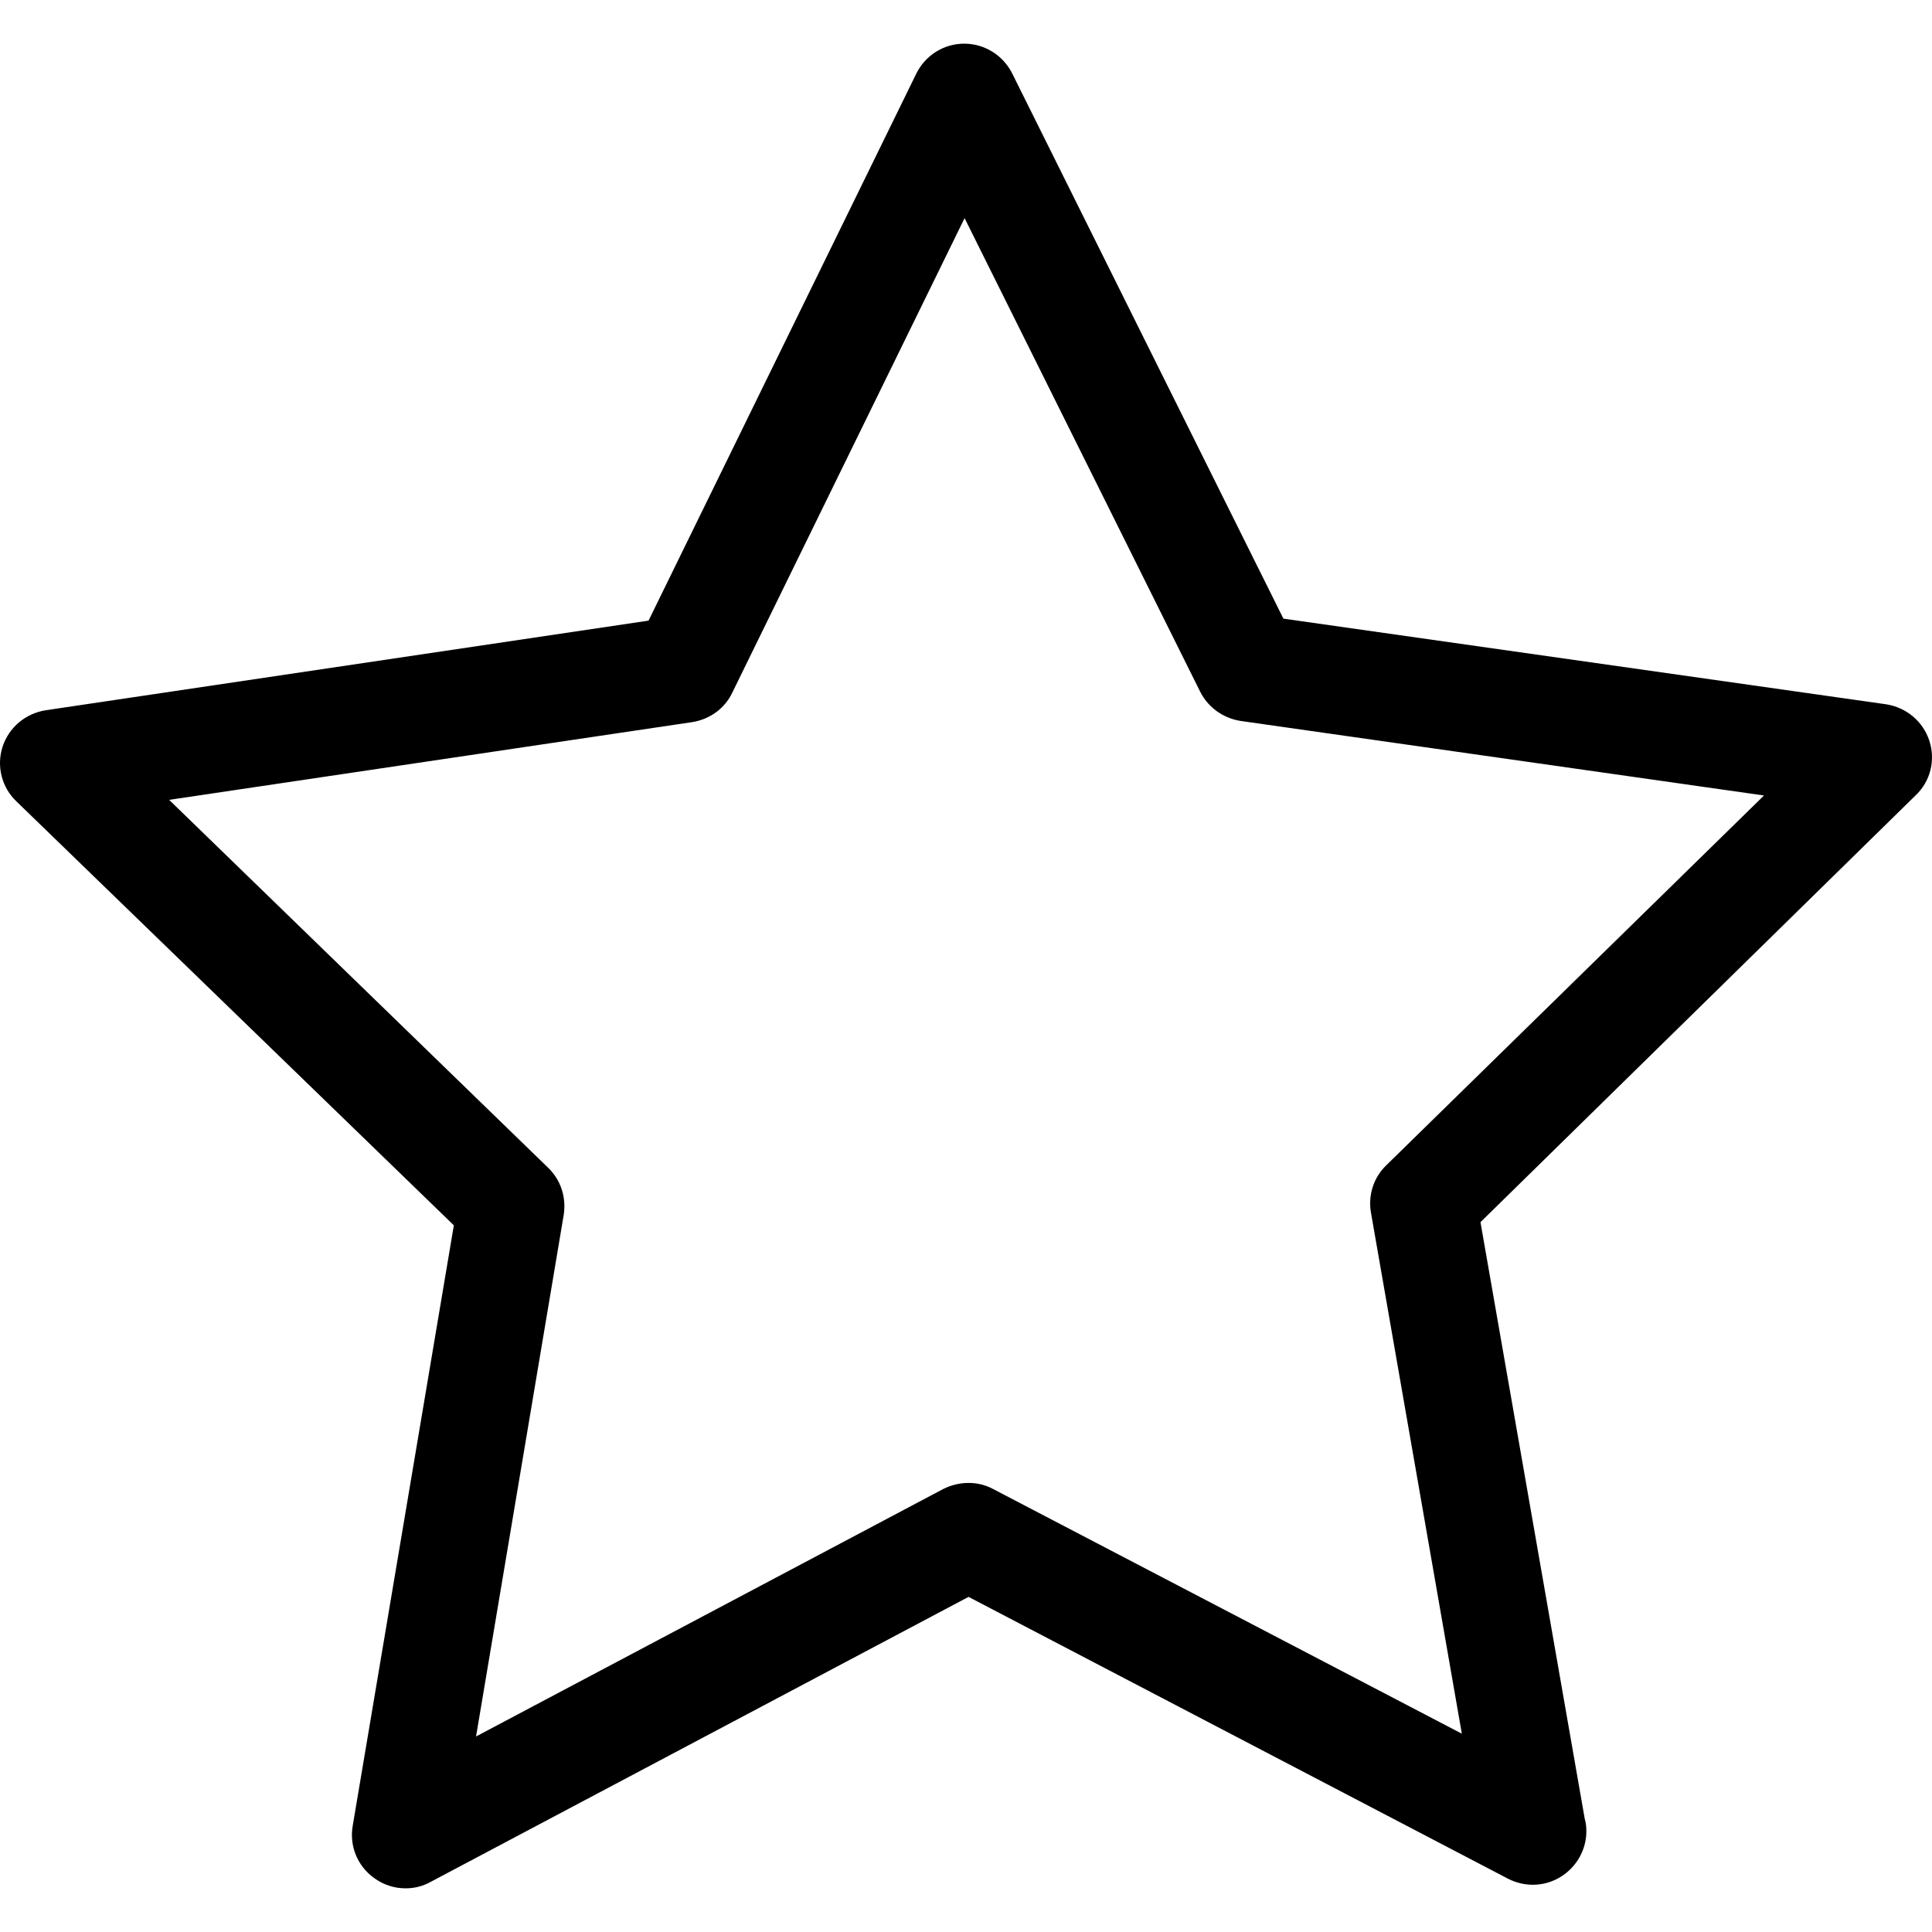
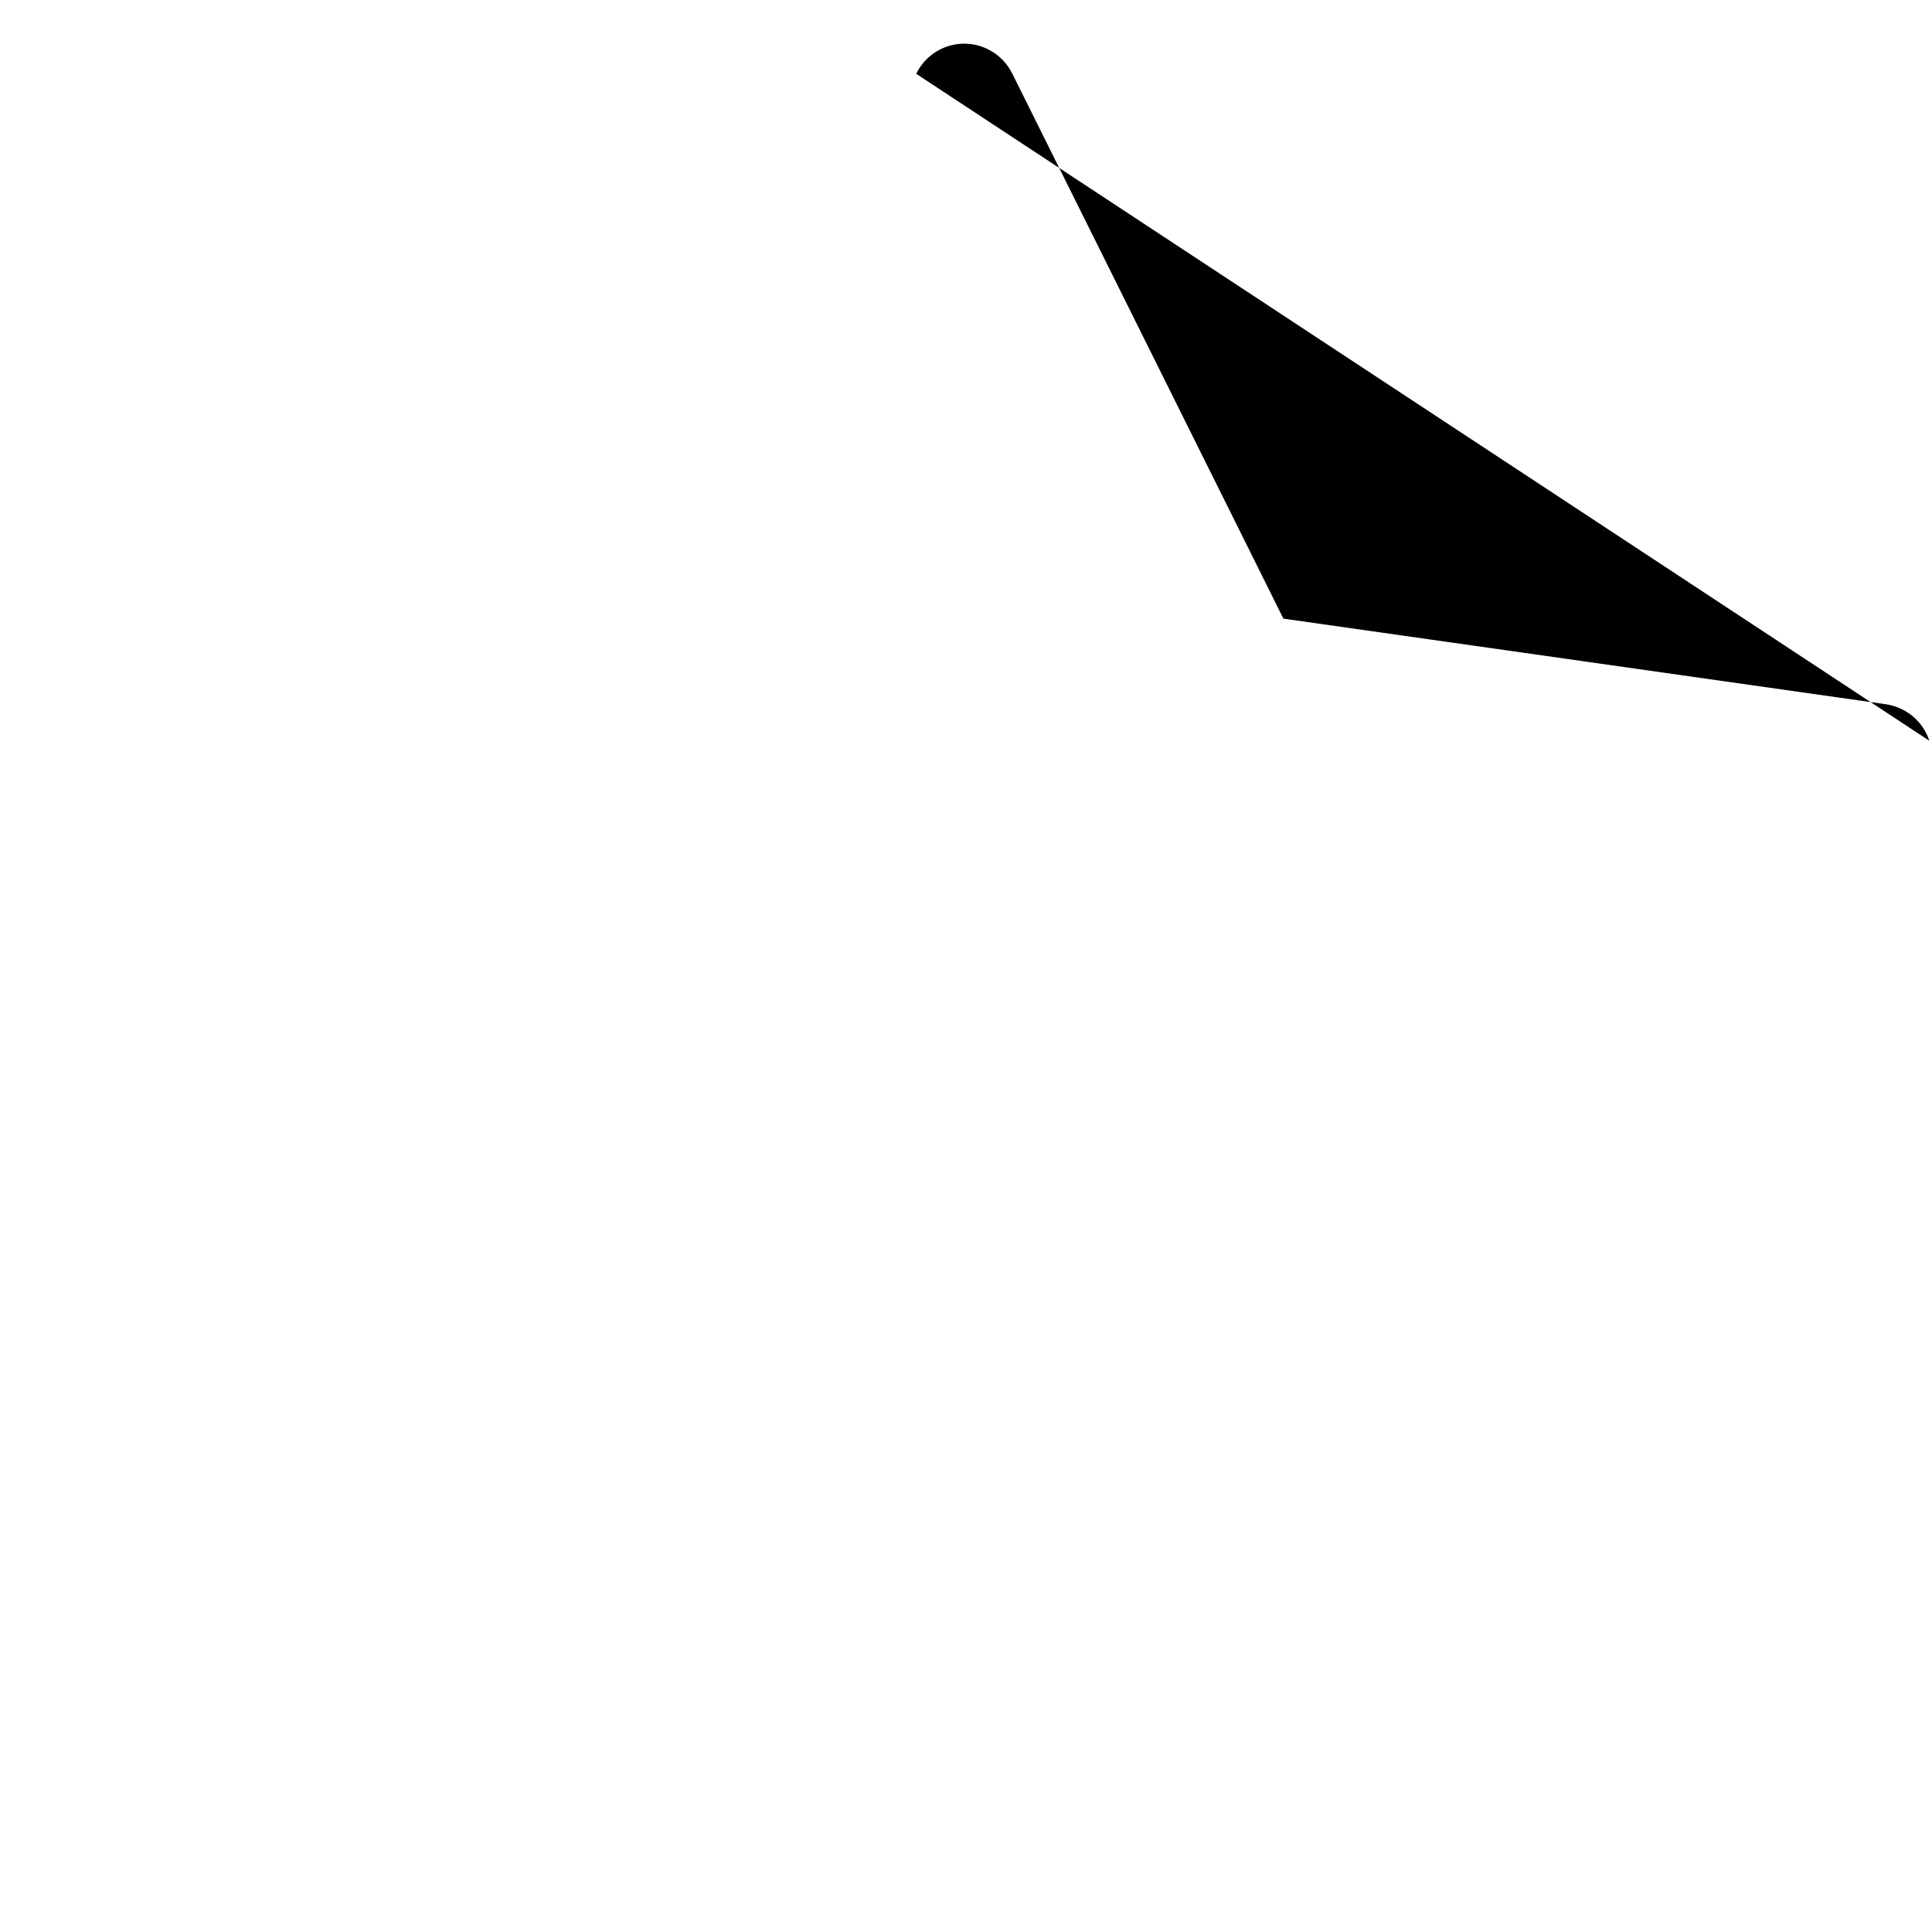
- <svg xmlns="http://www.w3.org/2000/svg" version="1.1" id="Capa_1" x="0px" y="0px" viewBox="0 0 487.222 487.222" style="enable-background:new 0 0 487.222 487.222;" xml:space="preserve">
+ <svg xmlns="http://www.w3.org/2000/svg" viewBox="0 0 487.222 487.222">
  <g>
-     <path d="M486.554,186.811c-1.6-4.9-5.8-8.4-10.9-9.2l-152-21.6l-68.4-137.5c-2.3-4.6-7-7.5-12.1-7.5l0,0c-5.1,0-9.8,2.9-12.1,7.6   l-67.5,137.9l-152,22.6c-5.1,0.8-9.3,4.3-10.9,9.2s-0.2,10.3,3.5,13.8l110.3,106.9l-25.5,151.4c-0.9,5.1,1.2,10.2,5.4,13.2   c2.3,1.7,5.1,2.6,7.9,2.6c2.2,0,4.3-0.5,6.3-1.6l135.7-71.9l136.1,71.1c2,1,4.1,1.5,6.2,1.5l0,0c7.4,0,13.5-6.1,13.5-13.5   c0-1.1-0.1-2.1-0.4-3.1l-26.3-150.5l109.6-107.5C486.854,197.111,488.154,191.711,486.554,186.811z M349.554,293.911   c-3.2,3.1-4.6,7.6-3.8,12l22.9,131.3l-118.2-61.7c-3.9-2.1-8.6-2-12.6,0l-117.8,62.4l22.1-131.5c0.7-4.4-0.7-8.8-3.9-11.9   l-95.6-92.8l131.9-19.6c4.4-0.7,8.2-3.4,10.1-7.4l58.6-119.7l59.4,119.4c2,4,5.8,6.7,10.2,7.4l132,18.8L349.554,293.911z" />
+     <path d="M486.554,186.811c-1.6-4.9-5.8-8.4-10.9-9.2l-152-21.6l-68.4-137.5c-2.3-4.6-7-7.5-12.1-7.5l0,0c-5.1,0-9.8,2.9-12.1,7.6,l-67.5,137.9l-152,22.6c-5.1,0.8-9.3,4.3-10.9,9.2s-0.2,10.3,3.5,13.8l110.3,106.9l-25.5,151.4c-0.9,5.1,1.2,10.2,5.4,13.2,c2.3,1.7,5.1,2.6,7.9,2.6c2.2,0,4.3-0.5,6.3-1.6l135.7-71.9l136.1,71.1c2,1,4.1,1.5,6.2,1.5l0,0c7.4,0,13.5-6.1,13.5-13.5,c0-1.1-0.1-2.1-0.4-3.1l-26.3-150.5l109.6-107.5C486.854,197.111,488.154,191.711,486.554,186.811z M349.554,293.911,c-3.2,3.1-4.6,7.6-3.8,12l22.9,131.3l-118.2-61.7c-3.9-2.1-8.6-2-12.6,0l-117.8,62.4l22.1-131.5c0.7-4.4-0.7-8.8-3.9-11.9,l-95.6-92.8l131.9-19.6c4.4-0.7,8.2-3.4,10.1-7.4l58.6-119.7l59.4,119.4c2,4,5.8,6.7,10.2,7.4l132,18.8L349.554,293.911z" />
  </g>
-   <g>
- </g>
-   <g>
- </g>
-   <g>
- </g>
-   <g>
- </g>
-   <g>
- </g>
-   <g>
- </g>
-   <g>
- </g>
-   <g>
- </g>
-   <g>
- </g>
-   <g>
- </g>
-   <g>
- </g>
-   <g>
- </g>
-   <g>
- </g>
-   <g>
- </g>
-   <g>
- </g>
</svg>
